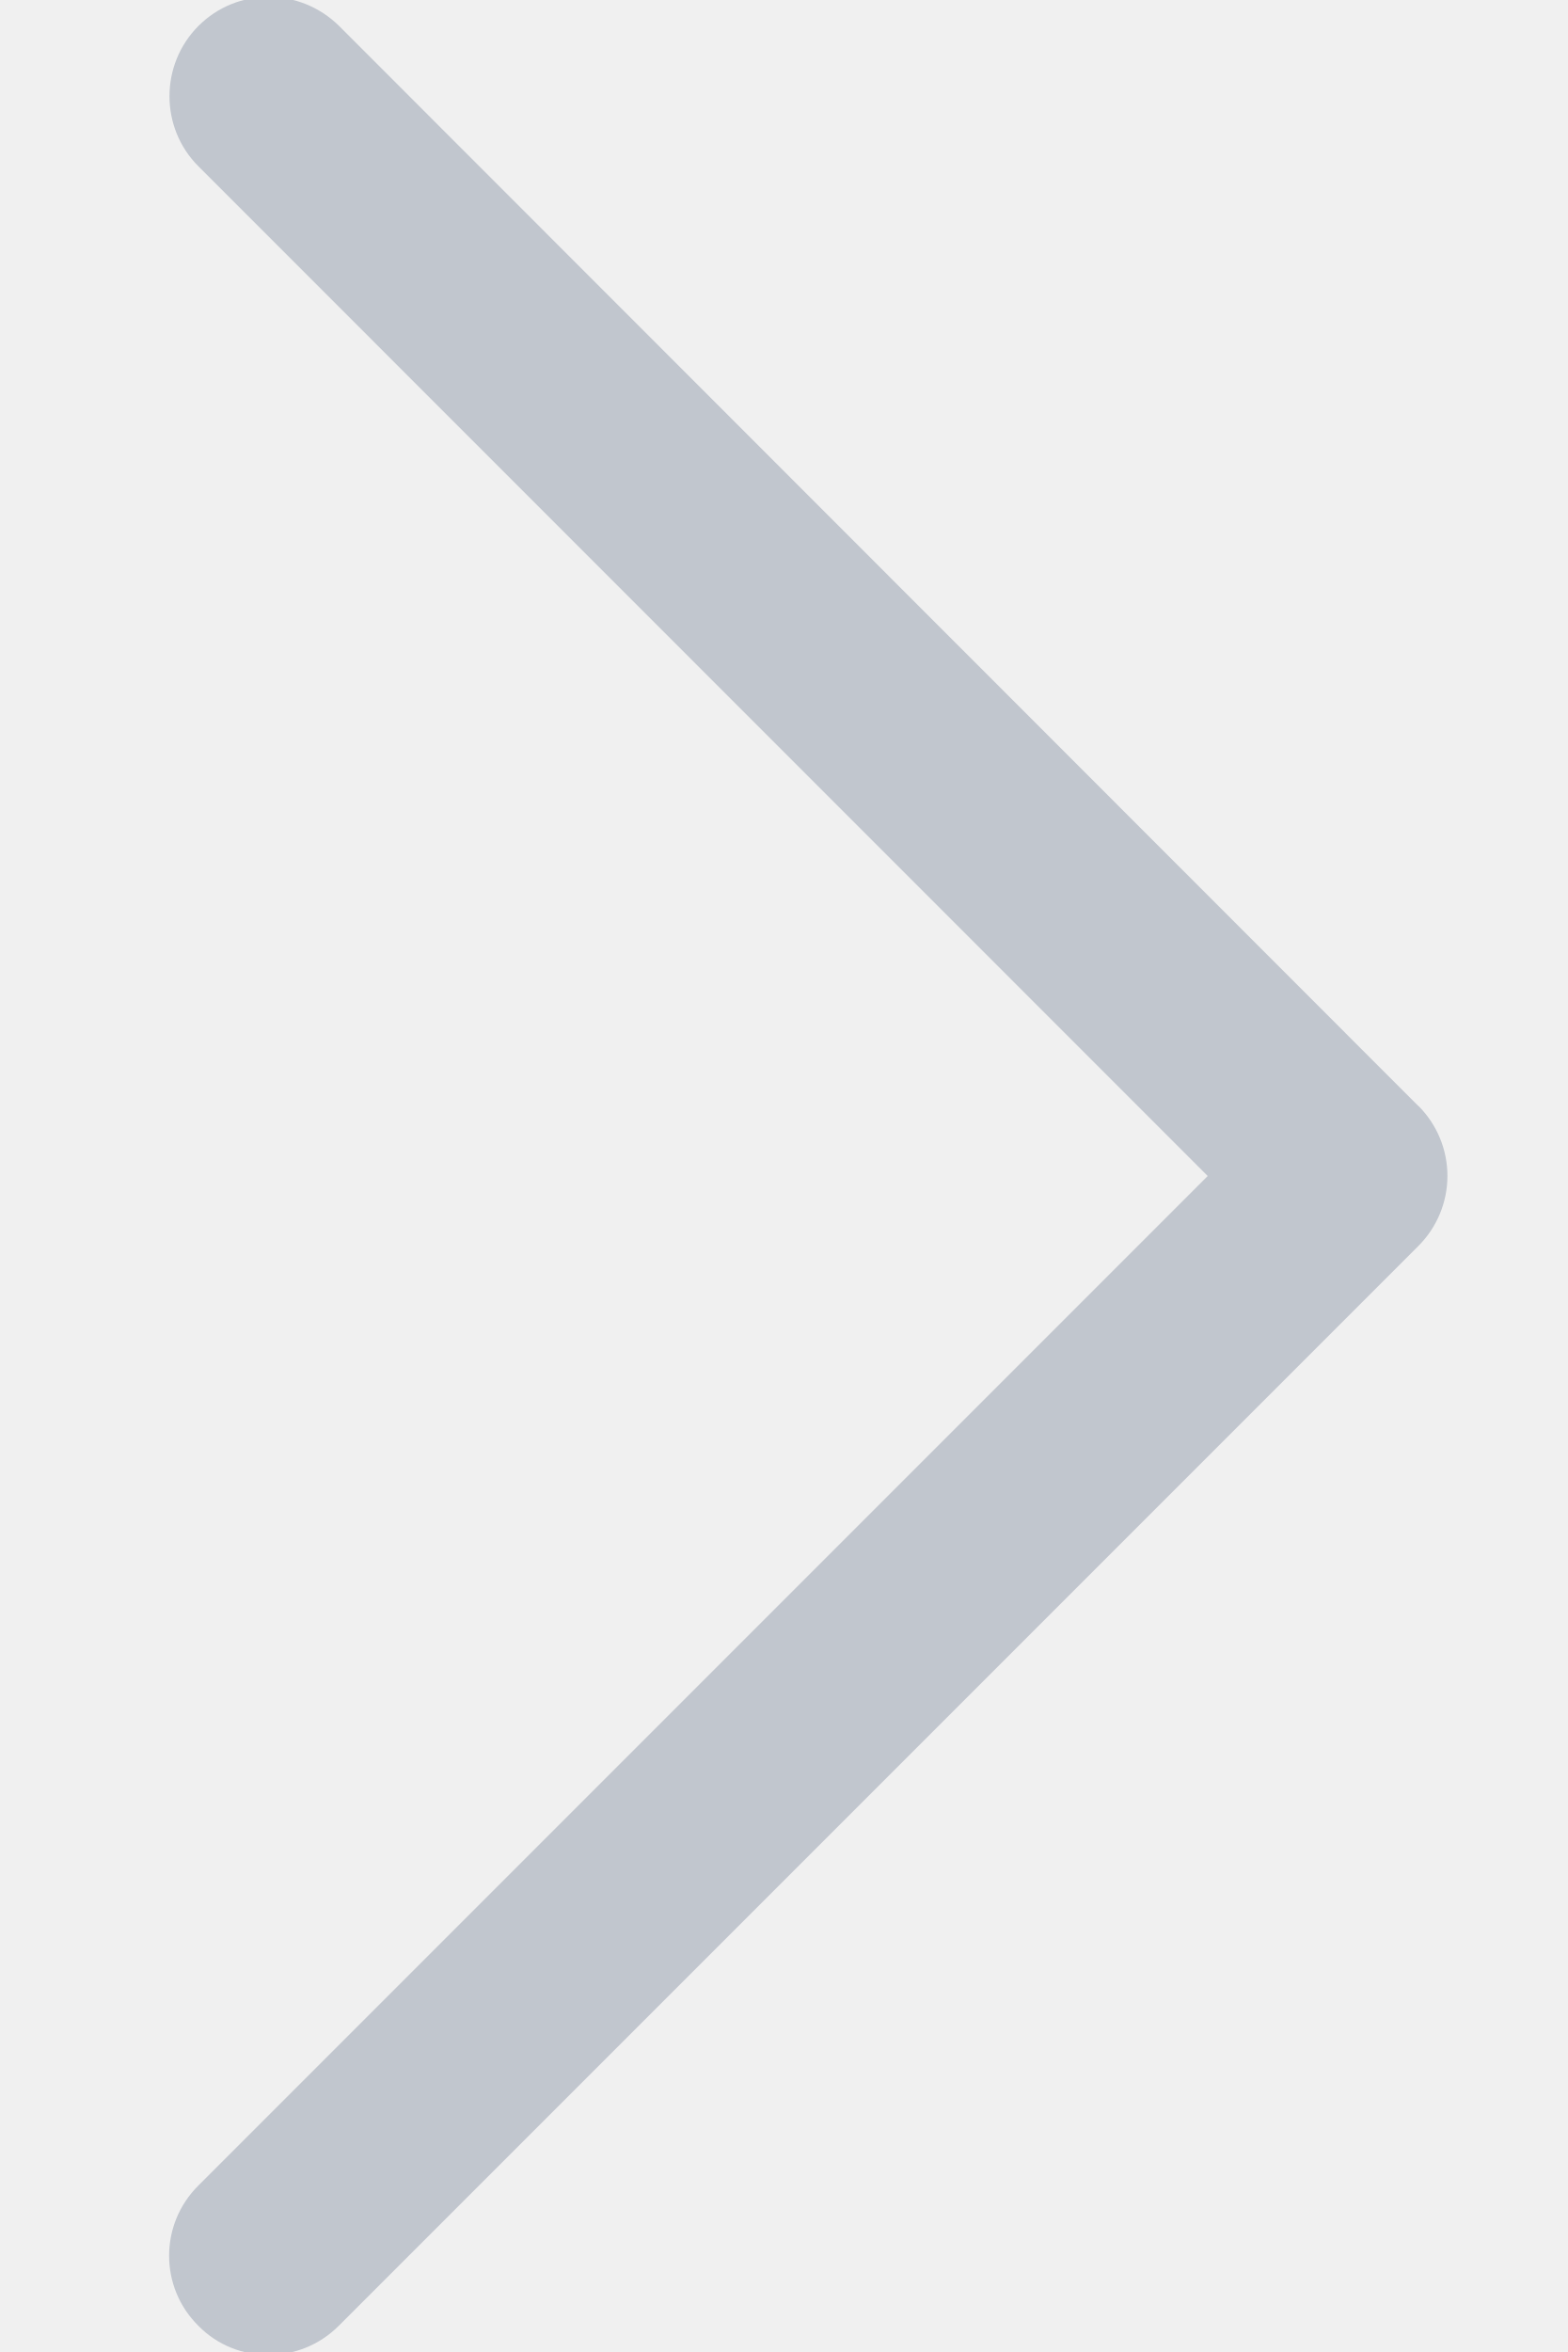
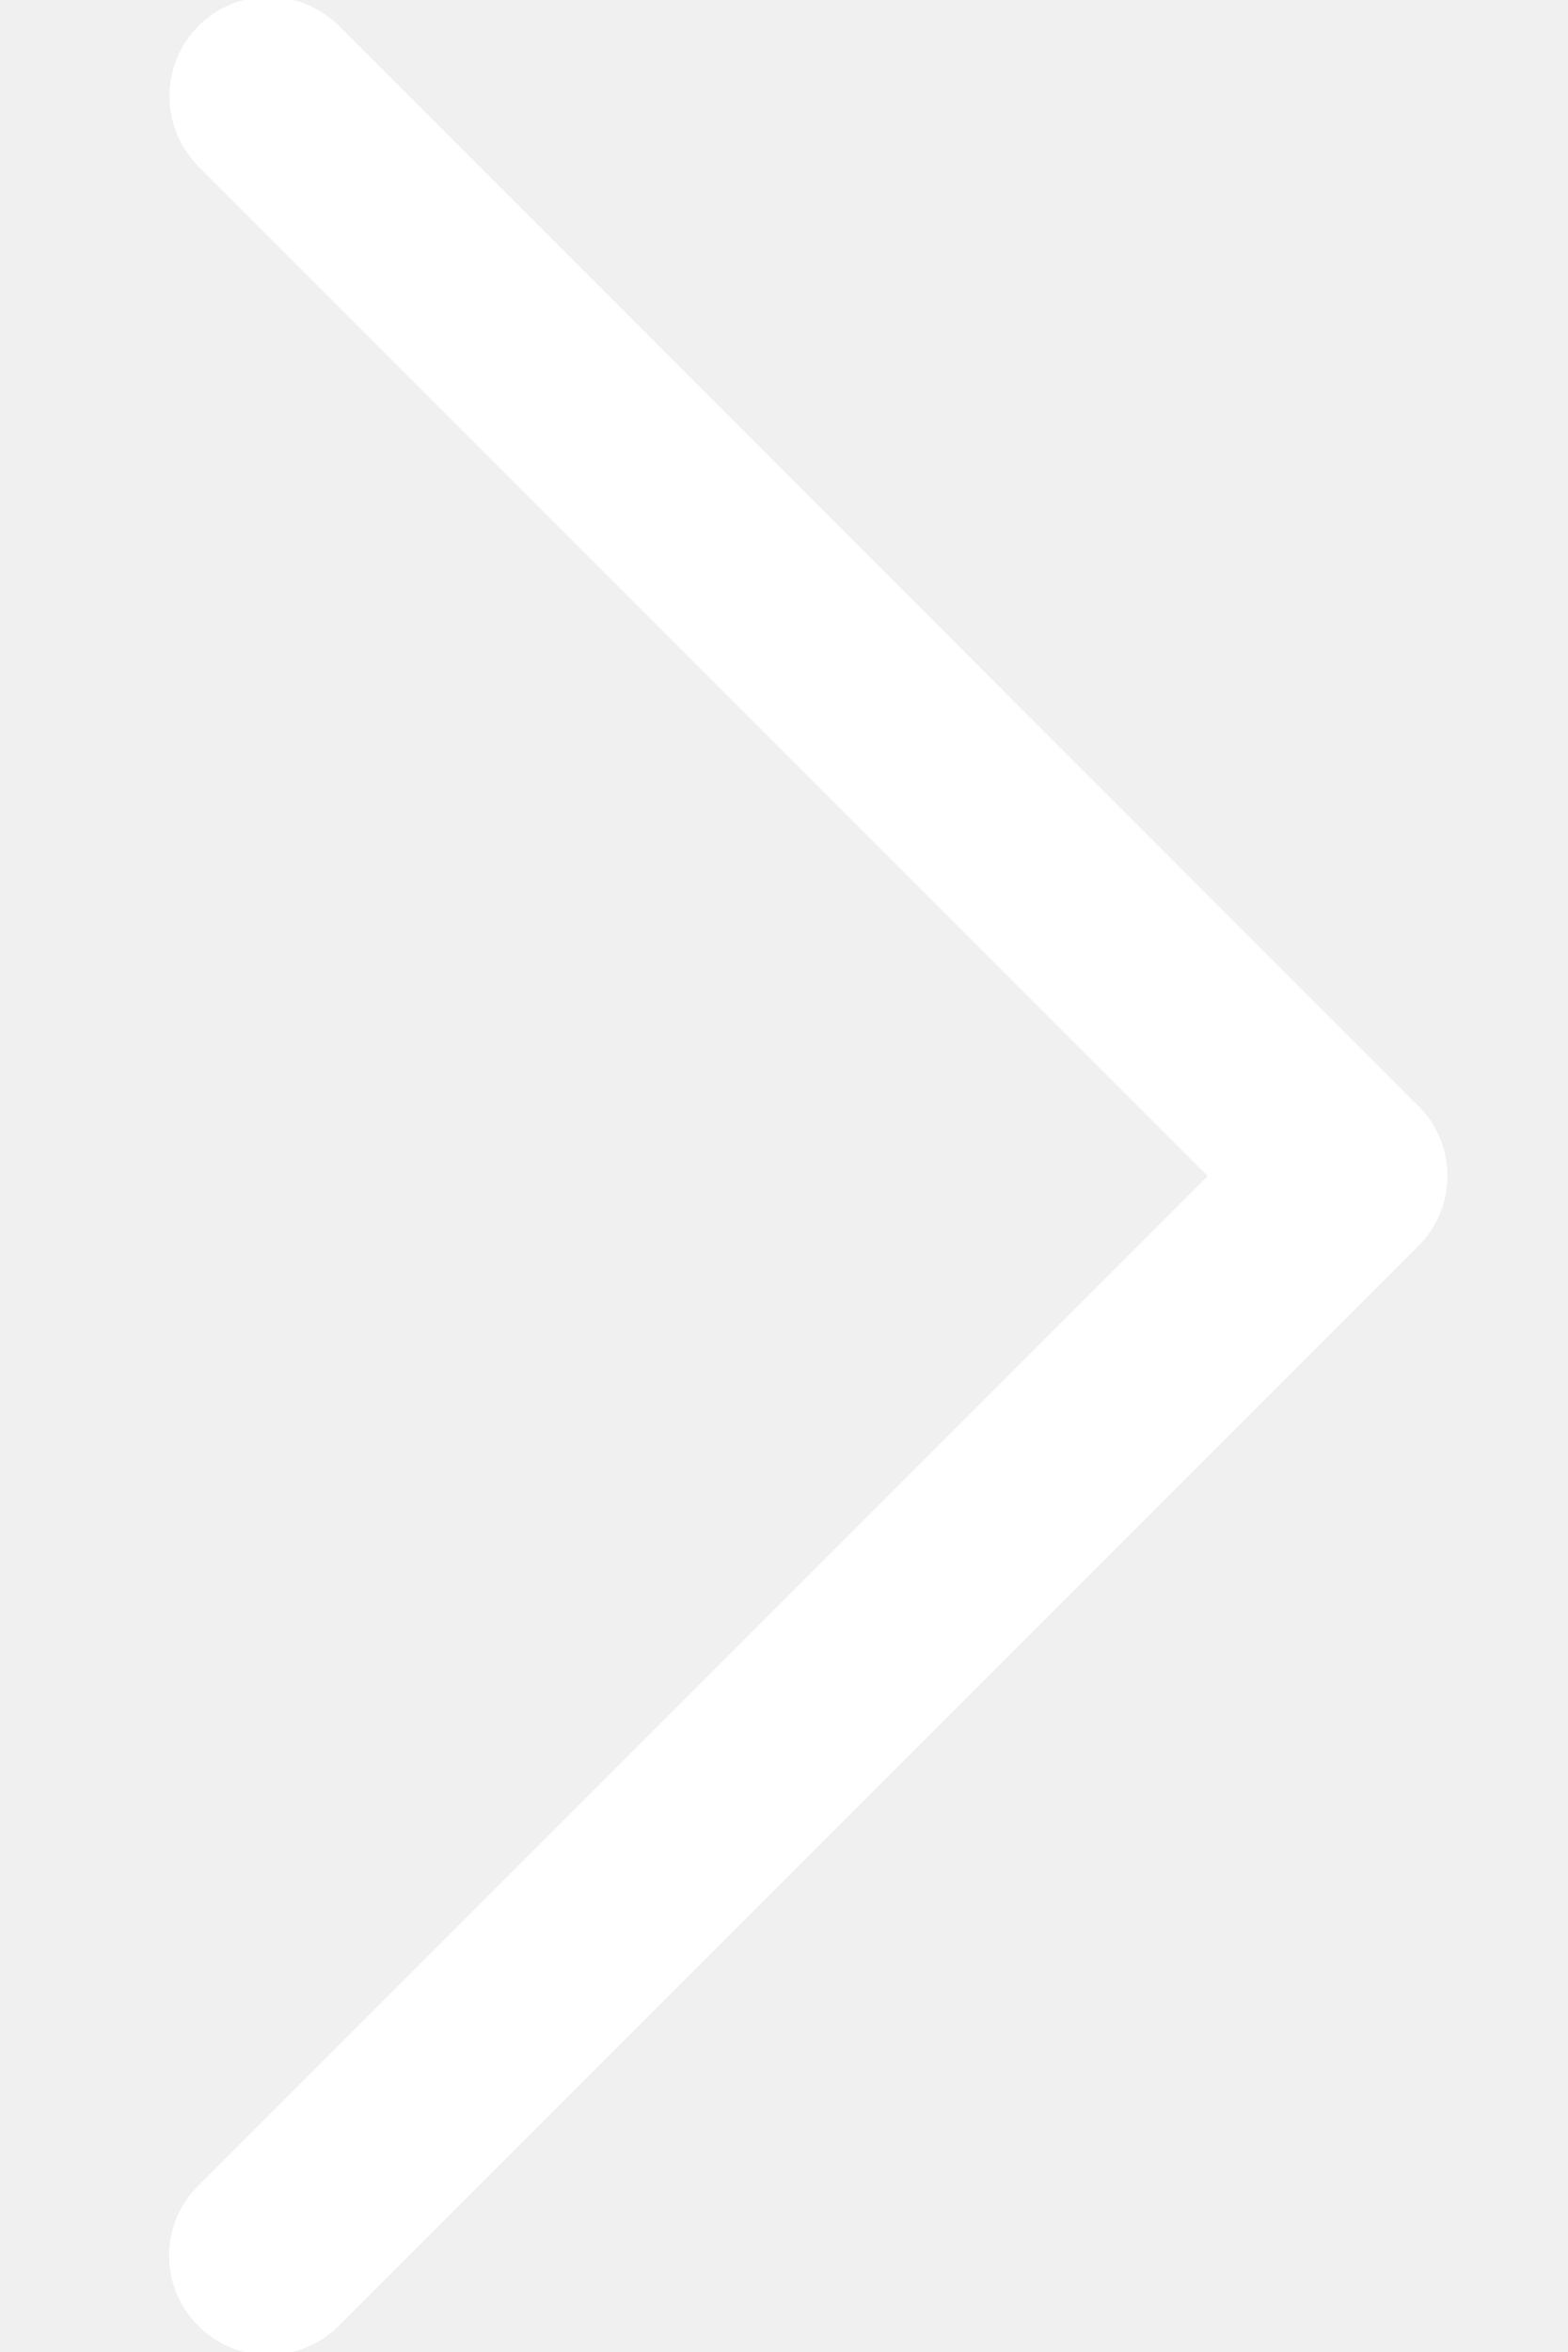
<svg xmlns="http://www.w3.org/2000/svg" width="8" height="12">
-   <path fill="#C1C6CE" d="M7.237 5.642L1.73.132c-.2-.197-.52-.197-.717 0s-.198.52 0 .717L6.163 6l-5.15 5.15c-.2.198-.2.52 0 .717.098.1.228.148.357.148.13 0 .26-.05.358-.148l5.51-5.51a.505.505 0 000-.715z" />
+   <path fill="#FFF" d="M7.237 5.642L1.73.132c-.2-.197-.52-.197-.717 0s-.198.52 0 .717L6.163 6l-5.15 5.15c-.2.198-.2.52 0 .717.098.1.228.148.357.148.13 0 .26-.05.358-.148l5.51-5.51a.505.505 0 000-.715z" />
</svg>
